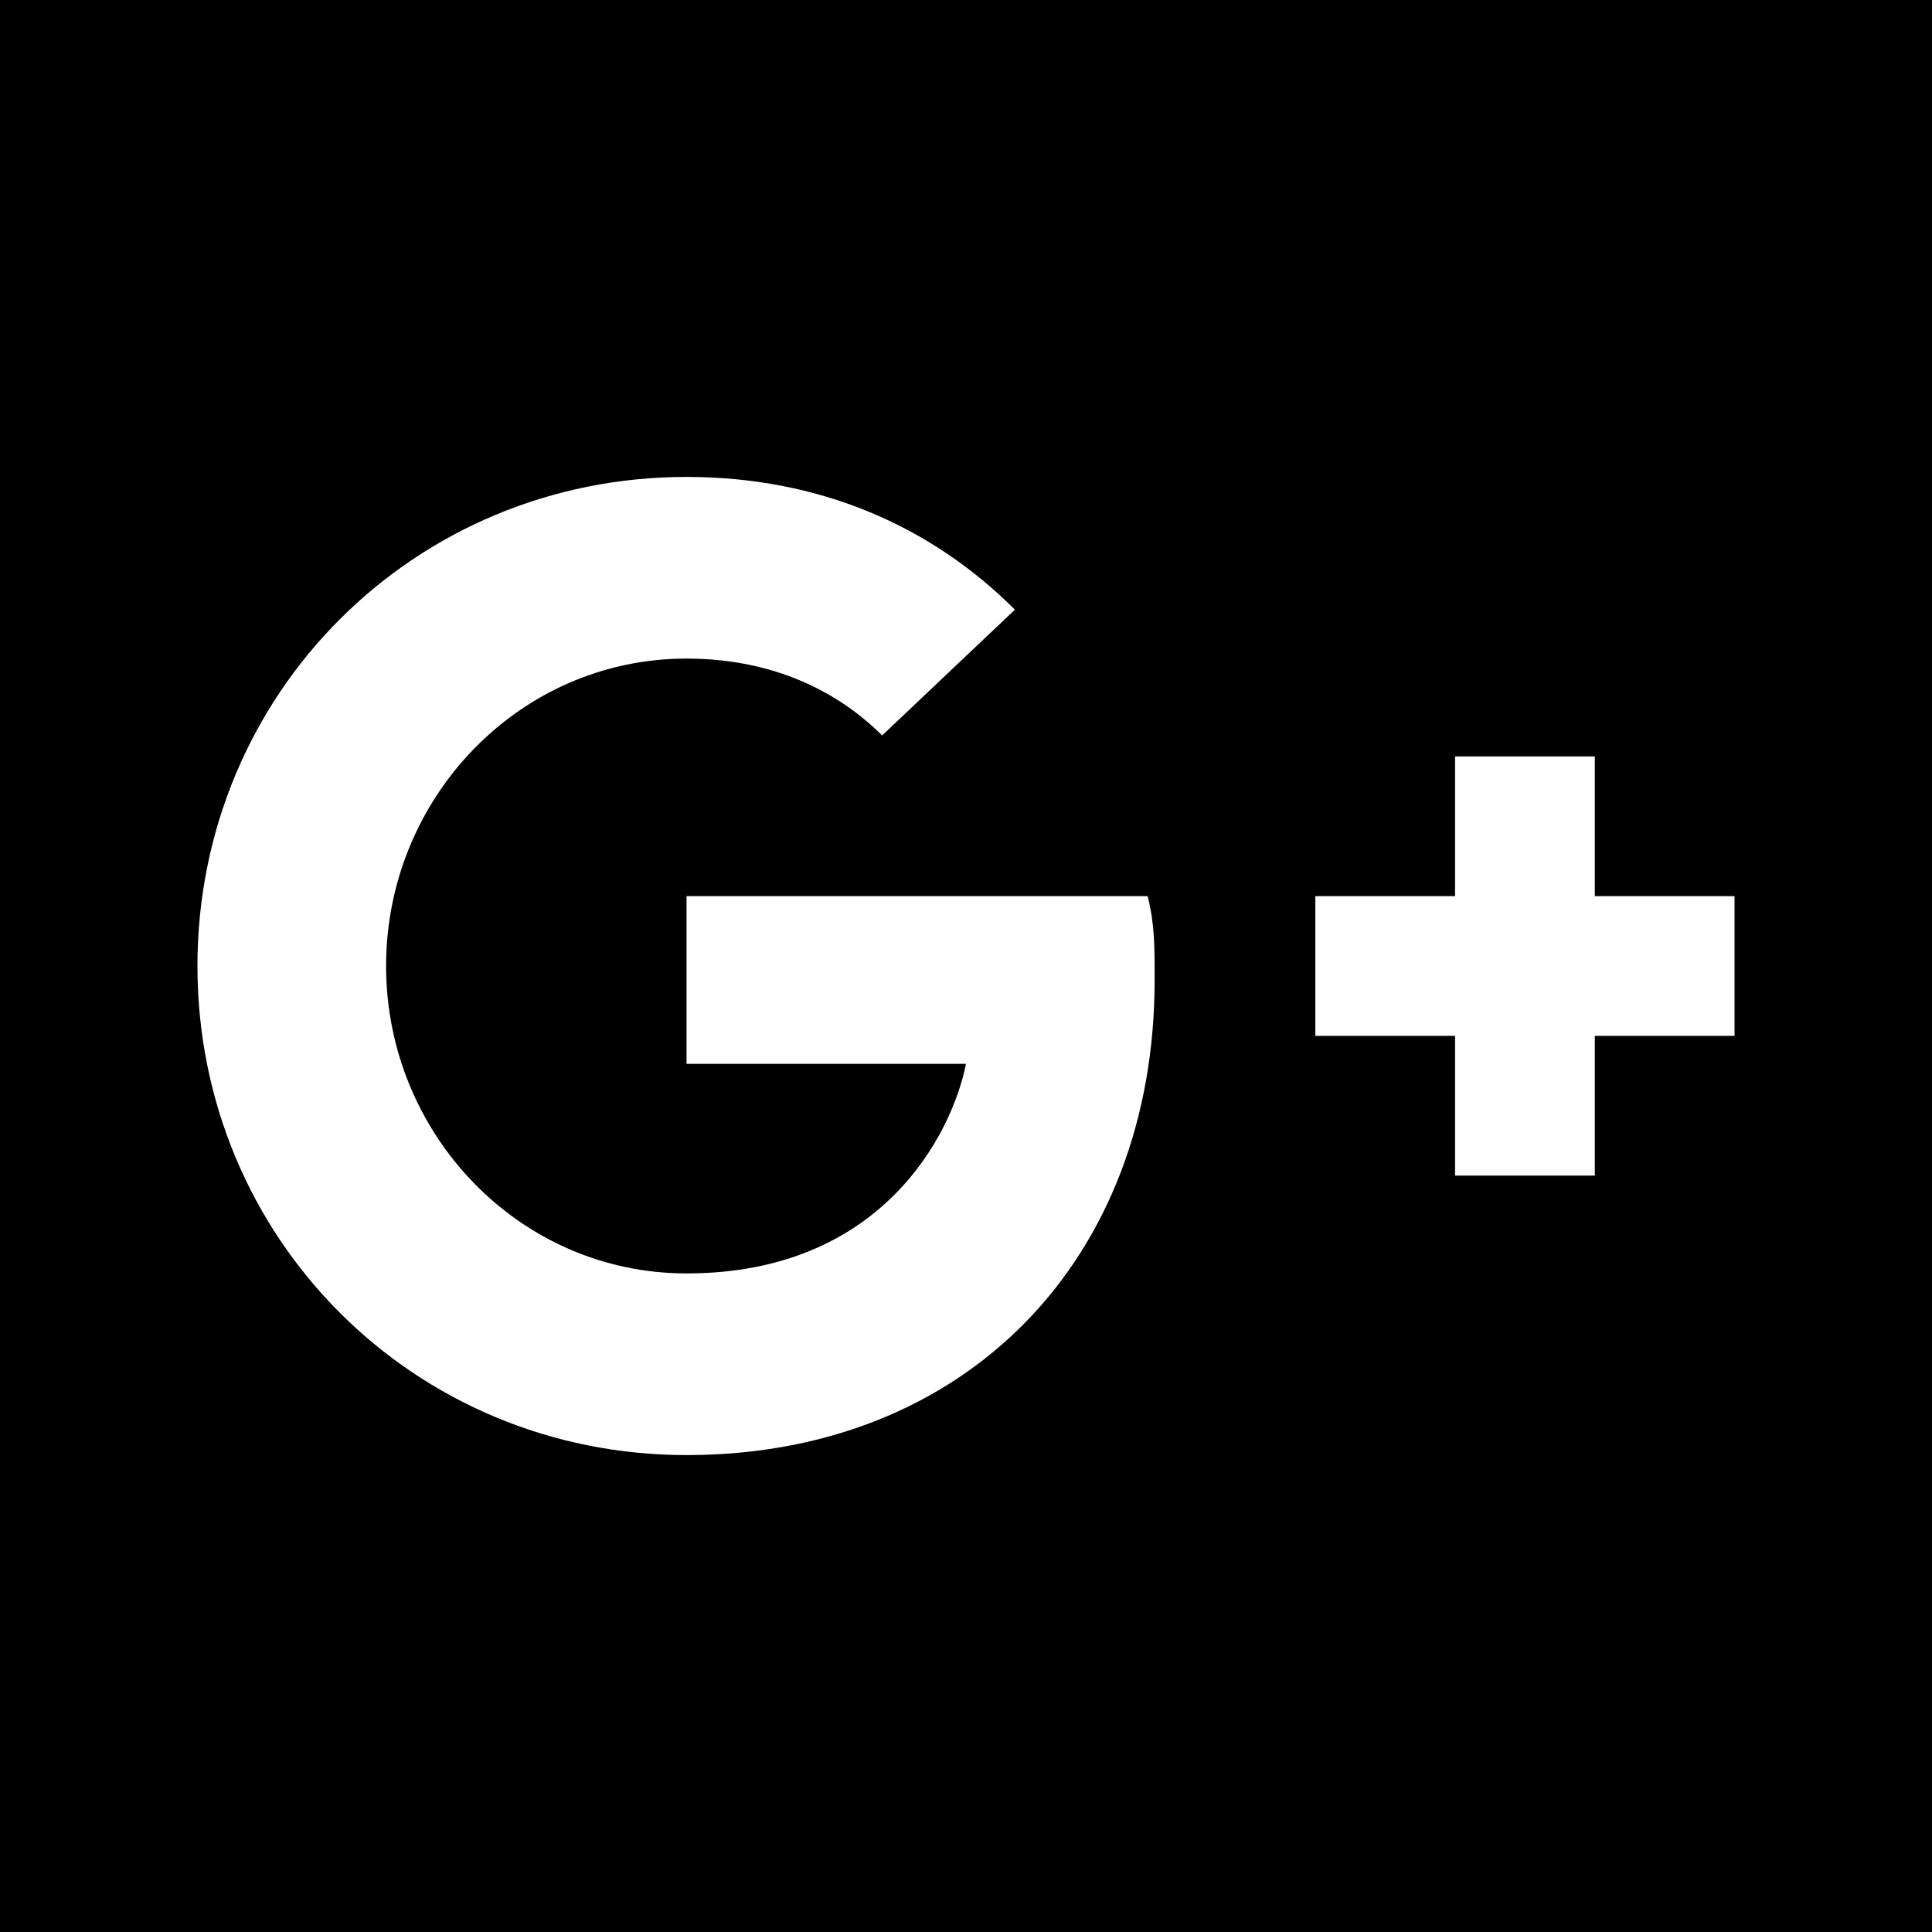
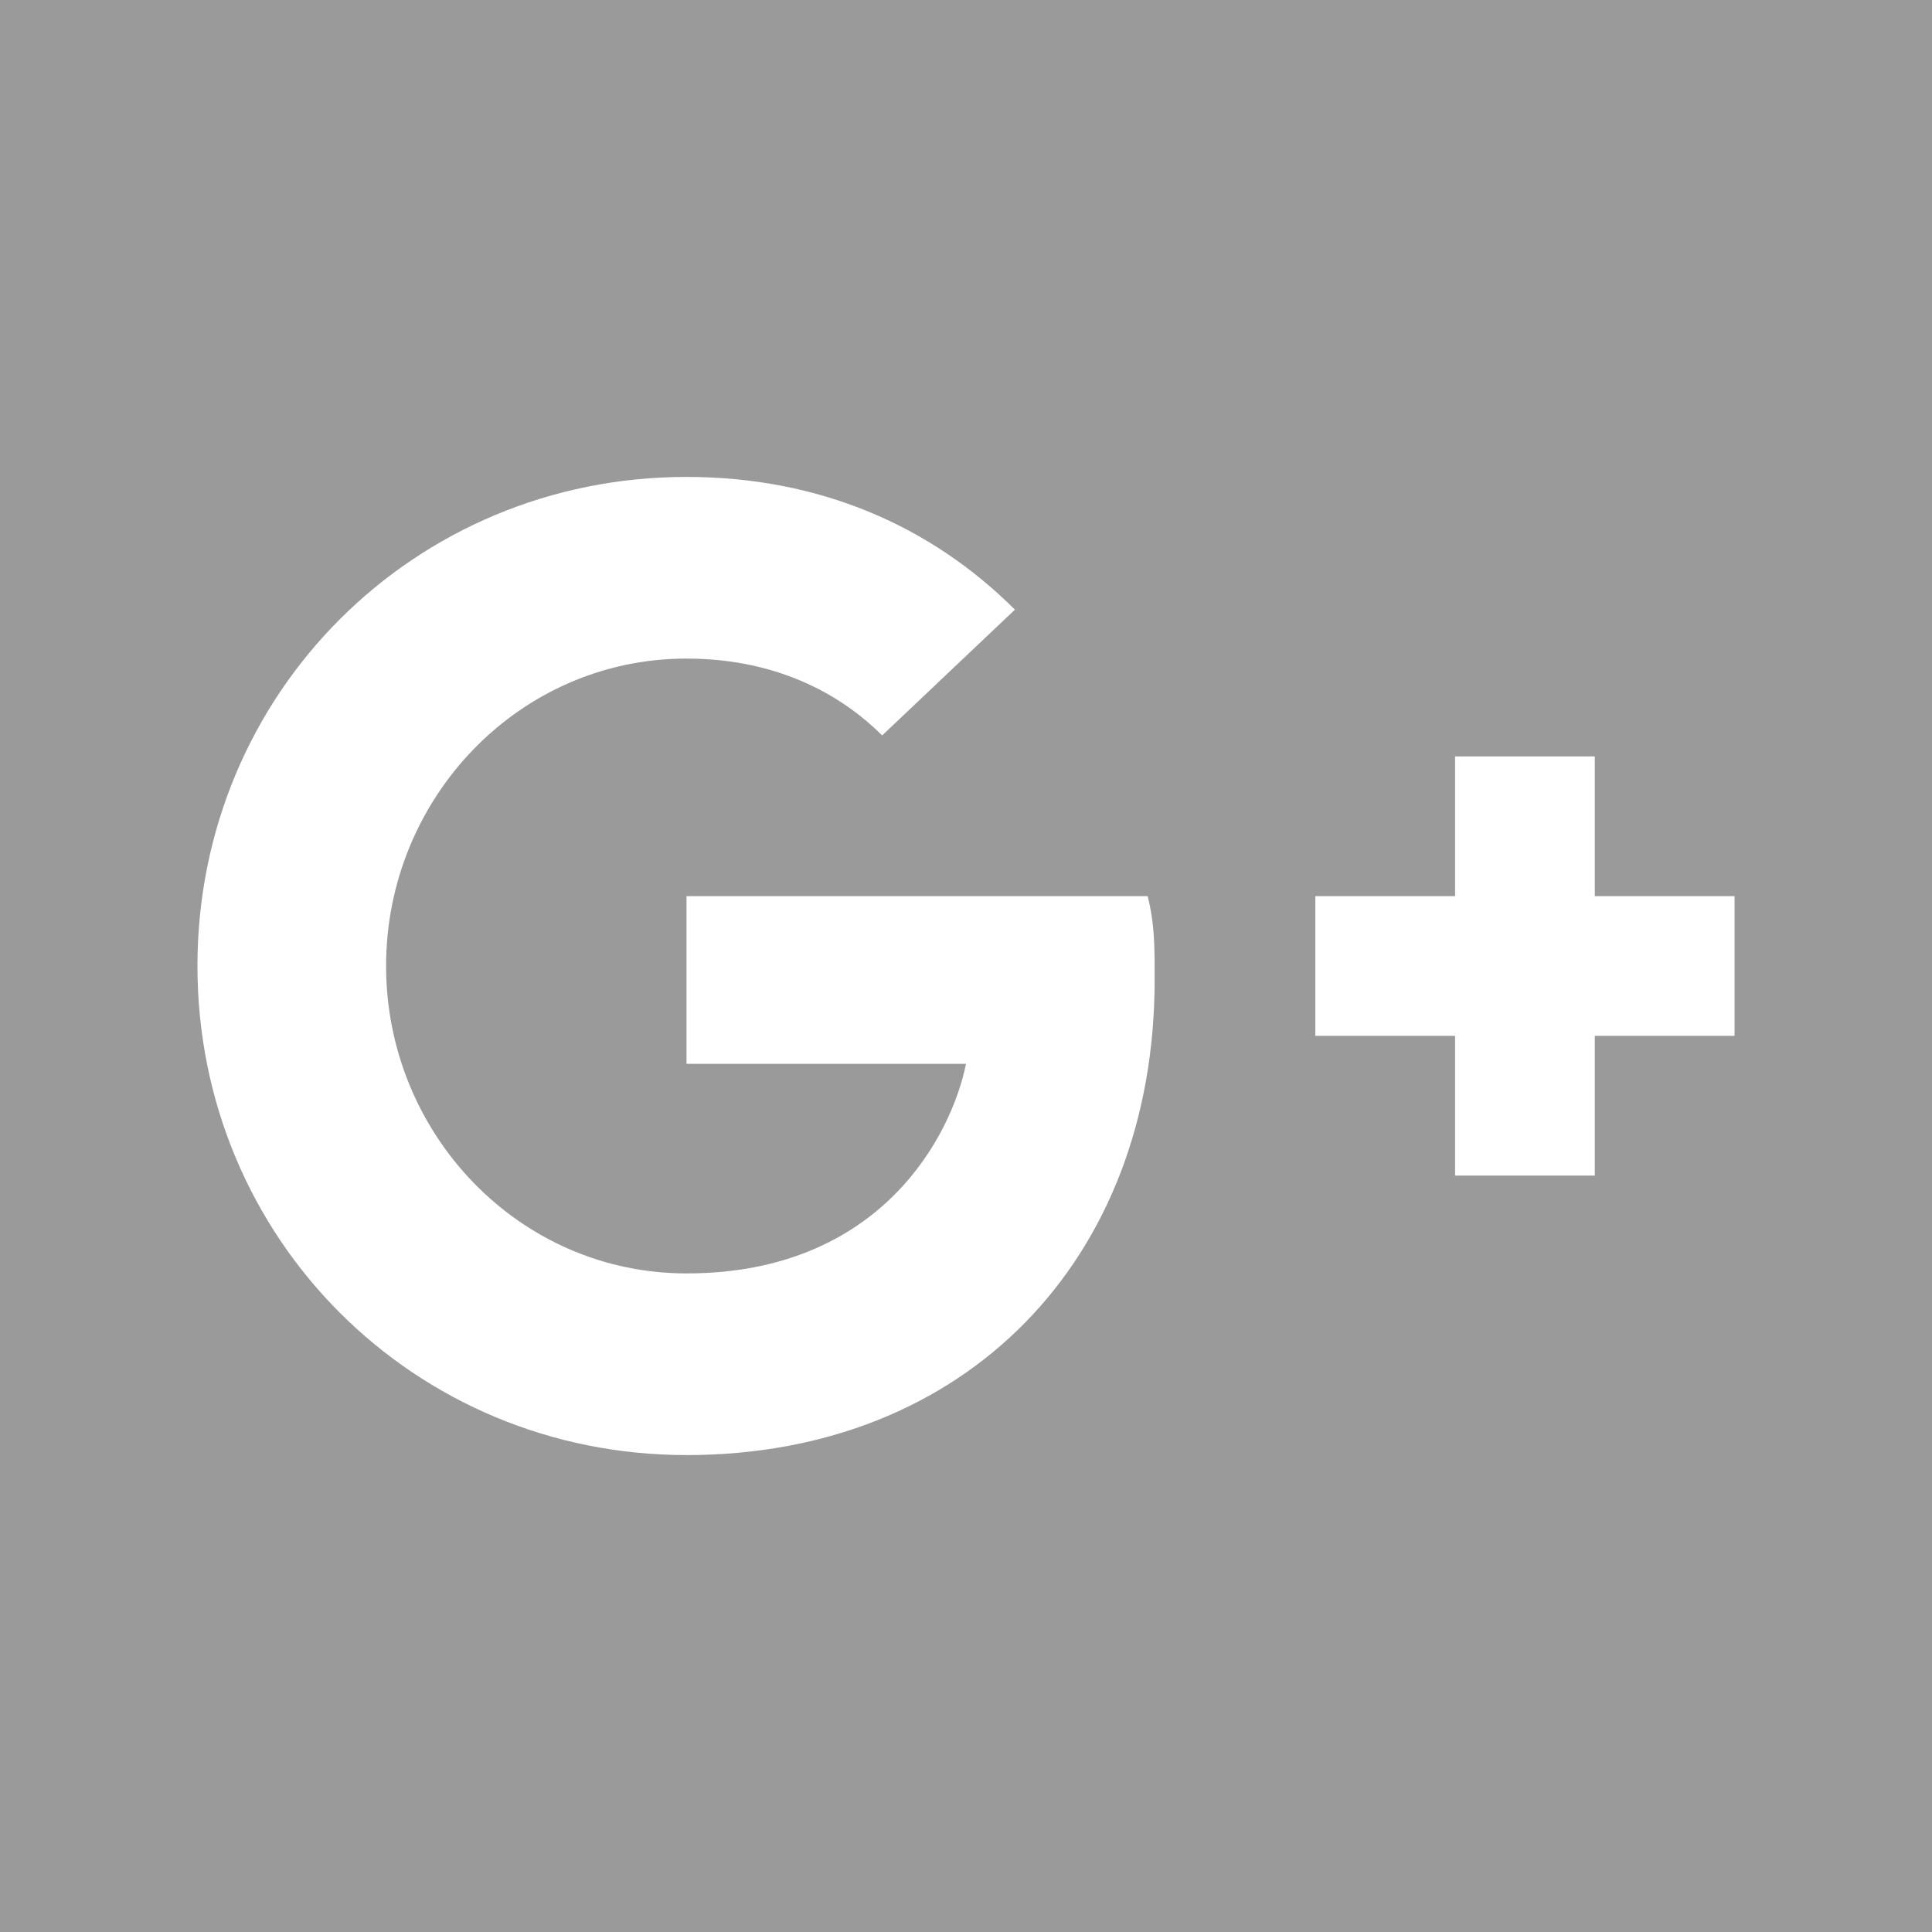
- <svg xmlns="http://www.w3.org/2000/svg" version="1.1" id="Layer_1" x="0px" y="0px" viewBox="0 0 455 455" style="enable-background:new 0 0 455 455;" xml:space="preserve">
-   <path style="fill-rule:evenodd;clip-rule:evenodd;" d="M0,0v455h455V0H0z M161.682,342.682C97.509,342.682,46.5,291.672,46.5,227.5  s51.009-115.182,115.182-115.182c31.264,0,57.591,11.518,77.336,31.264L207.754,173.2c-8.227-8.227-23.036-18.1-46.073-18.1  c-39.49,0-70.754,32.909-70.754,72.4s31.264,72.4,70.754,72.4c46.073,0,62.527-32.909,65.818-49.364h-65.818v-39.491h108.6  c1.646,6.582,1.646,11.518,1.646,19.746C271.928,296.609,227.5,342.682,161.682,342.682z M408.5,243.955h-32.909v32.909h-32.91  v-32.909h-32.909v-32.909h32.909v-32.909h32.91v32.909H408.5V243.955z" />
+ <svg xmlns="http://www.w3.org/2000/svg" version="1.1" id="Layer_1" x="0px" y="0px" viewBox="0 0 455 455" style="enable-background:new 0 0 455 455;" xml:space="preserve" width="512px" height="512px" class="">
  <g>
- </g>
-   <g>
- </g>
-   <g>
- </g>
-   <g>
- </g>
-   <g>
- </g>
-   <g>
- </g>
-   <g>
- </g>
-   <g>
- </g>
-   <g>
- </g>
-   <g>
- </g>
-   <g>
- </g>
-   <g>
- </g>
-   <g>
- </g>
-   <g>
- </g>
-   <g>
- </g>
+     <path d="M0,0v455h455V0H0z M161.682,342.682C97.509,342.682,46.5,291.672,46.5,227.5  s51.009-115.182,115.182-115.182c31.264,0,57.591,11.518,77.336,31.264L207.754,173.2c-8.227-8.227-23.036-18.1-46.073-18.1  c-39.49,0-70.754,32.909-70.754,72.4s31.264,72.4,70.754,72.4c46.073,0,62.527-32.909,65.818-49.364h-65.818v-39.491h108.6  c1.646,6.582,1.646,11.518,1.646,19.746C271.928,296.609,227.5,342.682,161.682,342.682z M408.5,243.955h-32.909v32.909h-32.91  v-32.909h-32.909v-32.909h32.909v-32.909h32.91v32.909H408.5V243.955z" data-original="#000000" class="active-path" data-old_color="#9a9a9a" fill="#9a9a9a" />
+   </g>
</svg>
